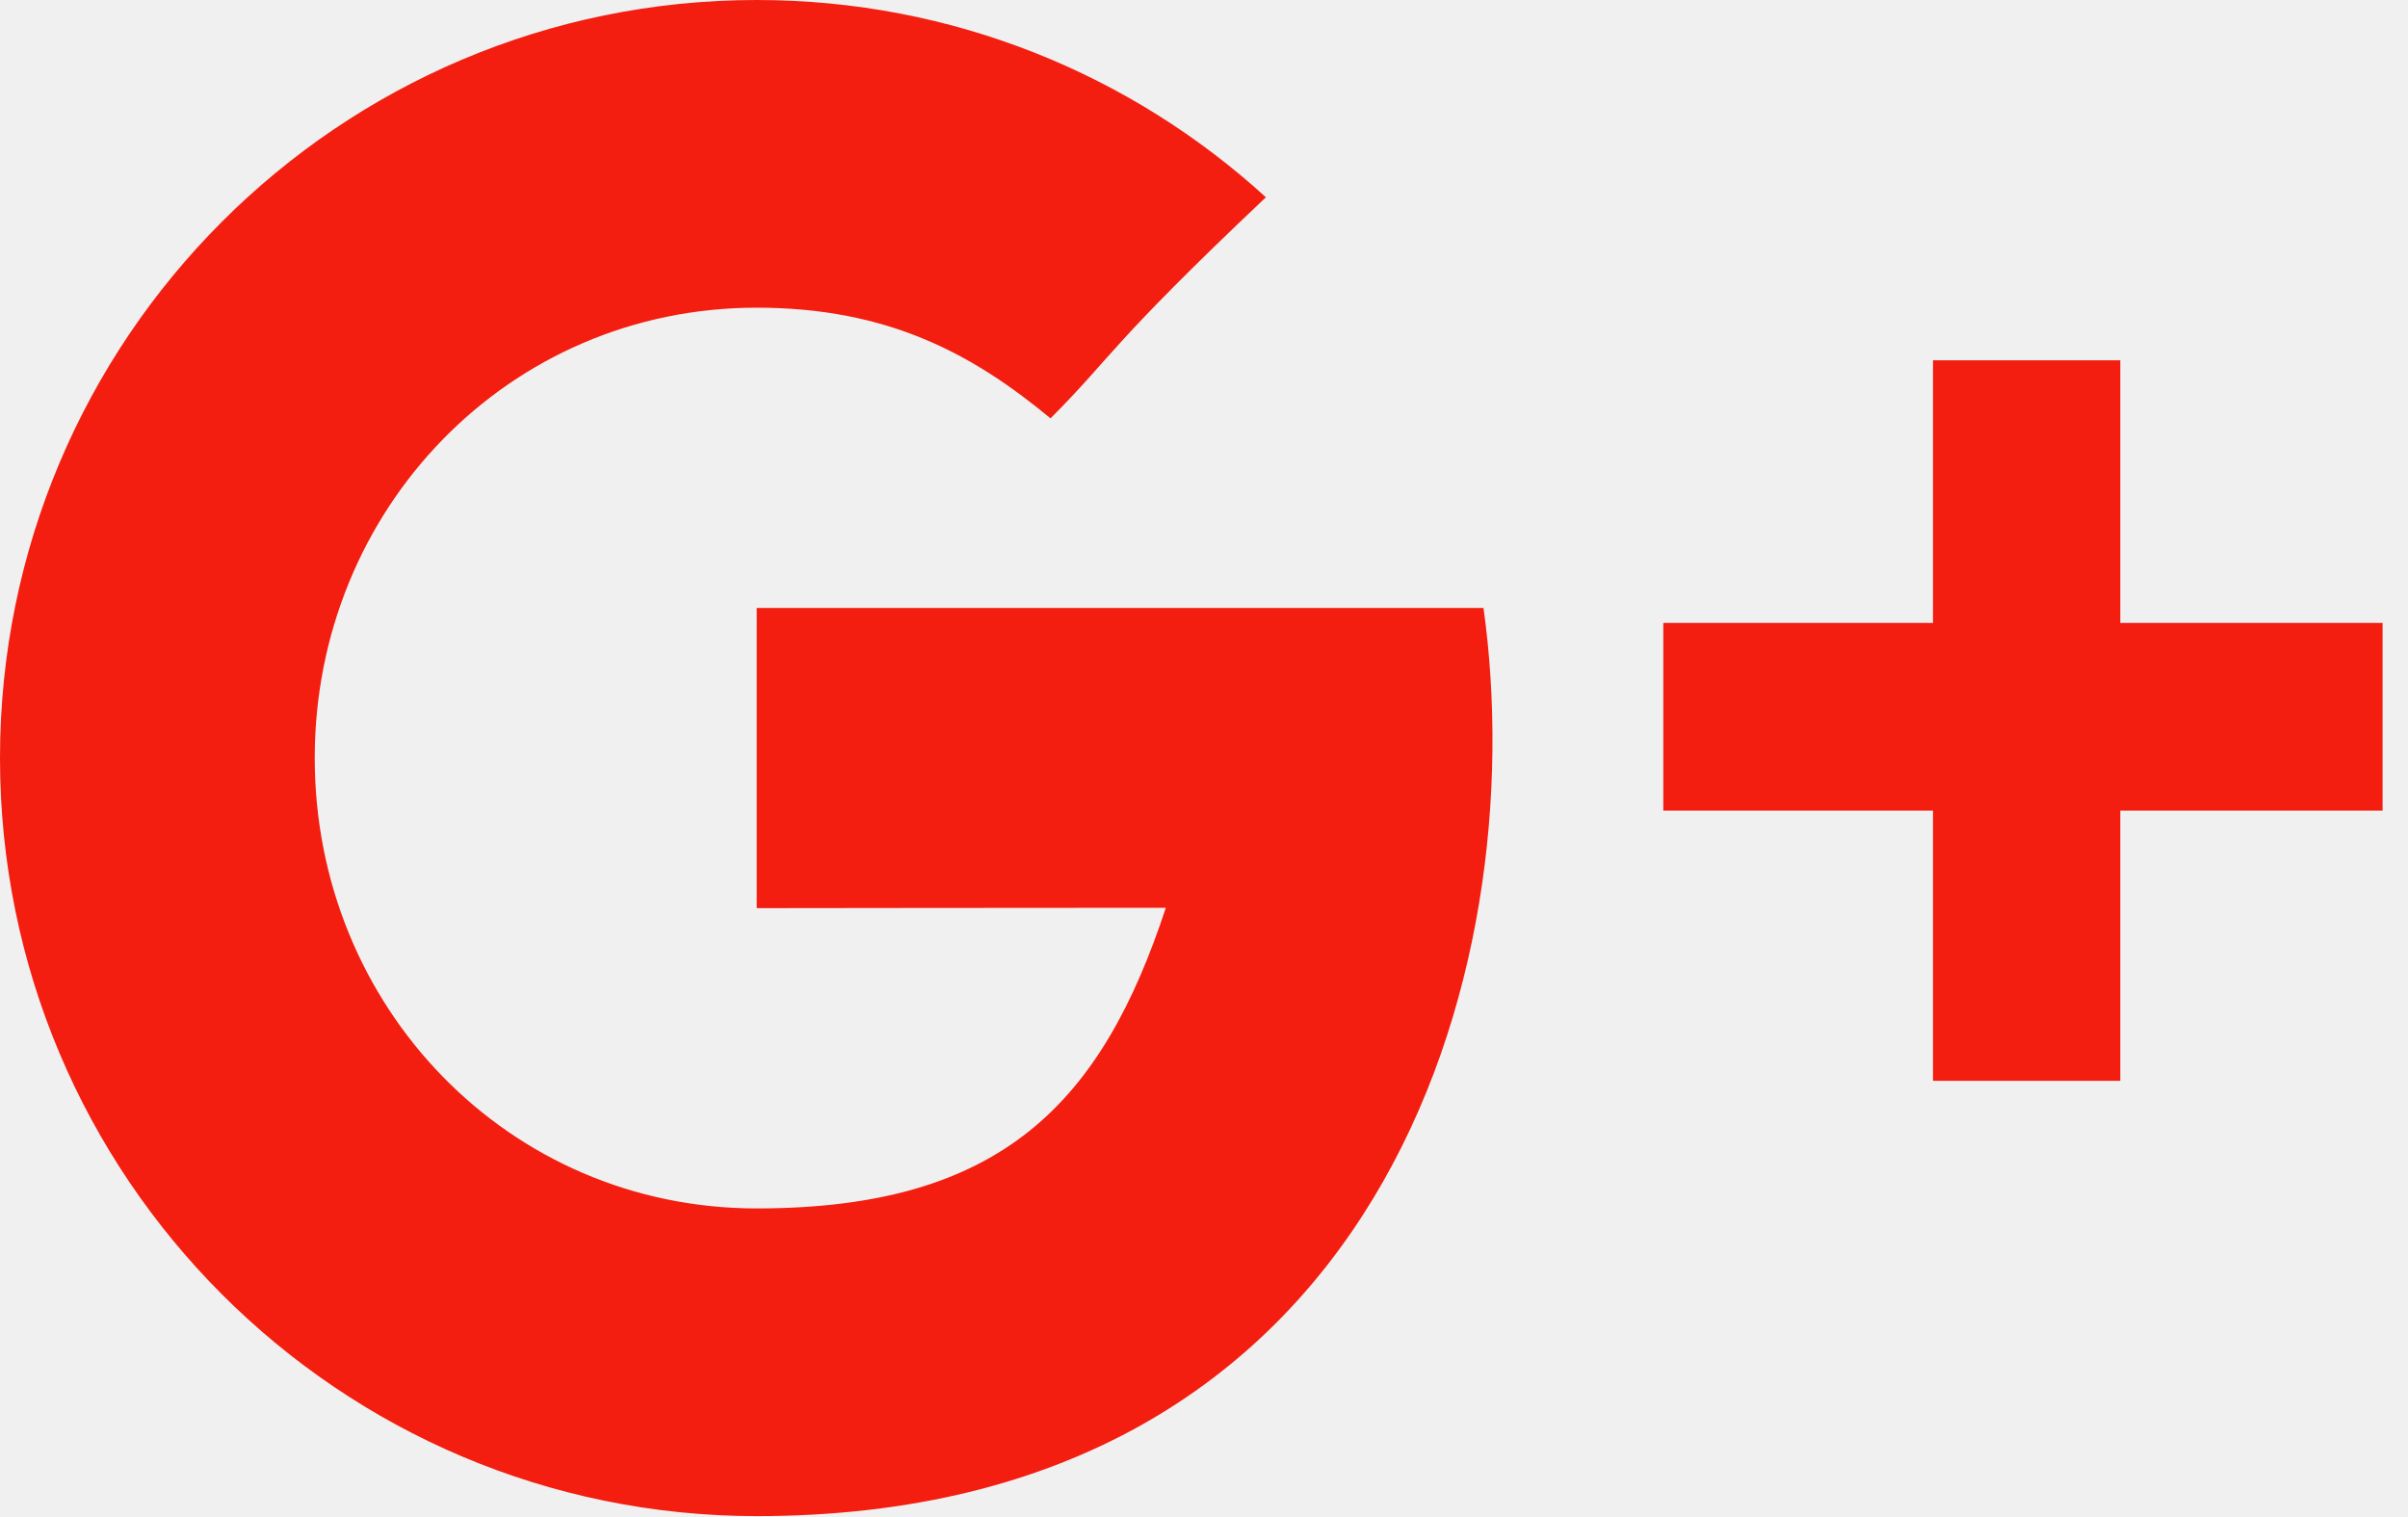
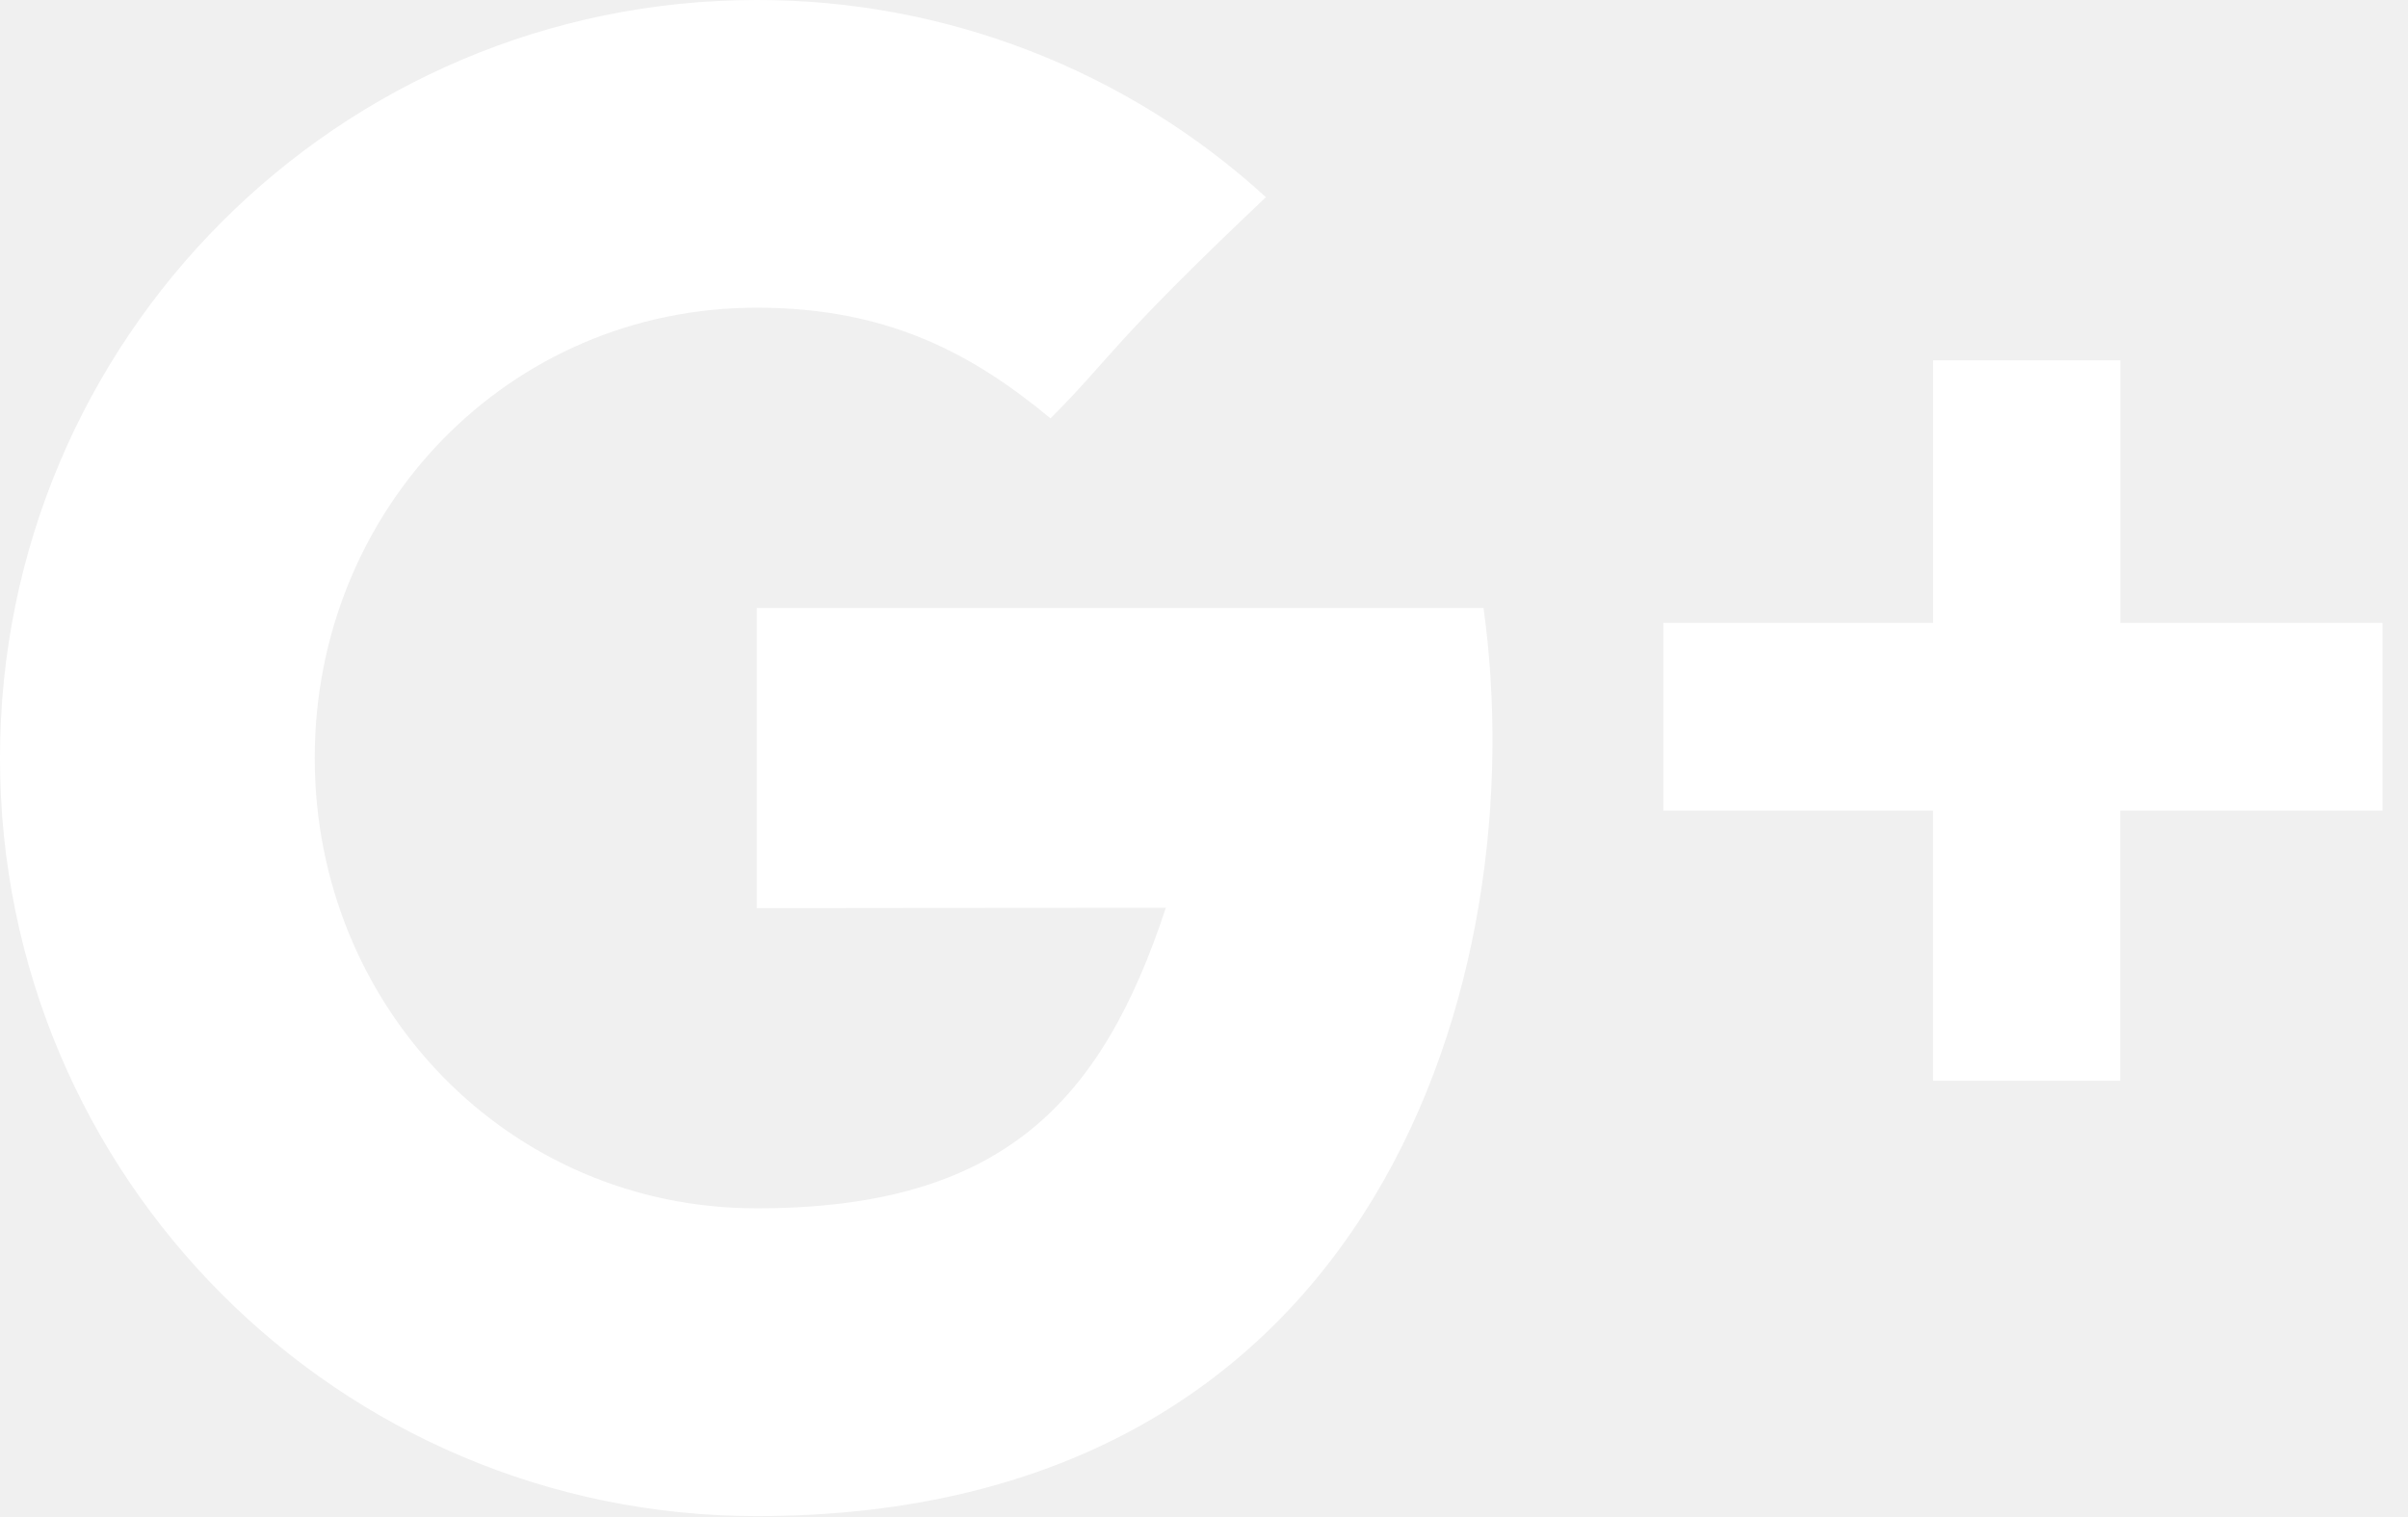
- <svg xmlns="http://www.w3.org/2000/svg" width="27" height="17" viewBox="0 0 27 17" fill="none">
-   <path fill-rule="evenodd" clip-rule="evenodd" d="M8.485 6.817V10.183C8.485 10.183 11.745 10.179 13.072 10.179C12.353 12.361 11.236 13.55 8.485 13.55C5.701 13.55 3.529 11.289 3.529 8.5C3.529 5.711 5.701 3.45 8.485 3.45C9.957 3.45 10.907 3.969 11.779 4.691C12.477 3.992 12.419 3.892 14.194 2.212C12.687 0.837 10.684 0 8.485 0C3.799 0 0 3.805 0 8.5C0 13.194 3.799 17 8.485 17C15.489 17 17.201 10.89 16.634 6.817H8.485ZM23.774 6.985V4.04H21.674V6.985H18.65V9.089H21.674V12.119H23.774V9.089H26.715V6.985H23.774Z" fill="#F31E10" />
+ <svg xmlns="http://www.w3.org/2000/svg" width="27" height="17" fill="none">
+   <path fill-rule="evenodd" clip-rule="evenodd" d="M8.485 6.817v3.366s3.26-.004 4.587-.004c-.719 2.182-1.836 3.37-4.587 3.37-2.784 0-4.956-2.26-4.956-5.05 0-2.788 2.172-5.049 4.956-5.049 1.472 0 2.422.519 3.294 1.241.698-.699.64-.799 2.415-2.48A8.446 8.446 0 0 0 8.485 0C3.8 0 0 3.805 0 8.5 0 13.194 3.8 17 8.485 17c7.004 0 8.716-6.11 8.149-10.183H8.485zm15.29.168V4.04h-2.1v2.945H18.65v2.104h3.024v3.03h2.1v-3.03h2.94V6.985h-2.94z" fill="#FFFFFF" />
</svg>
